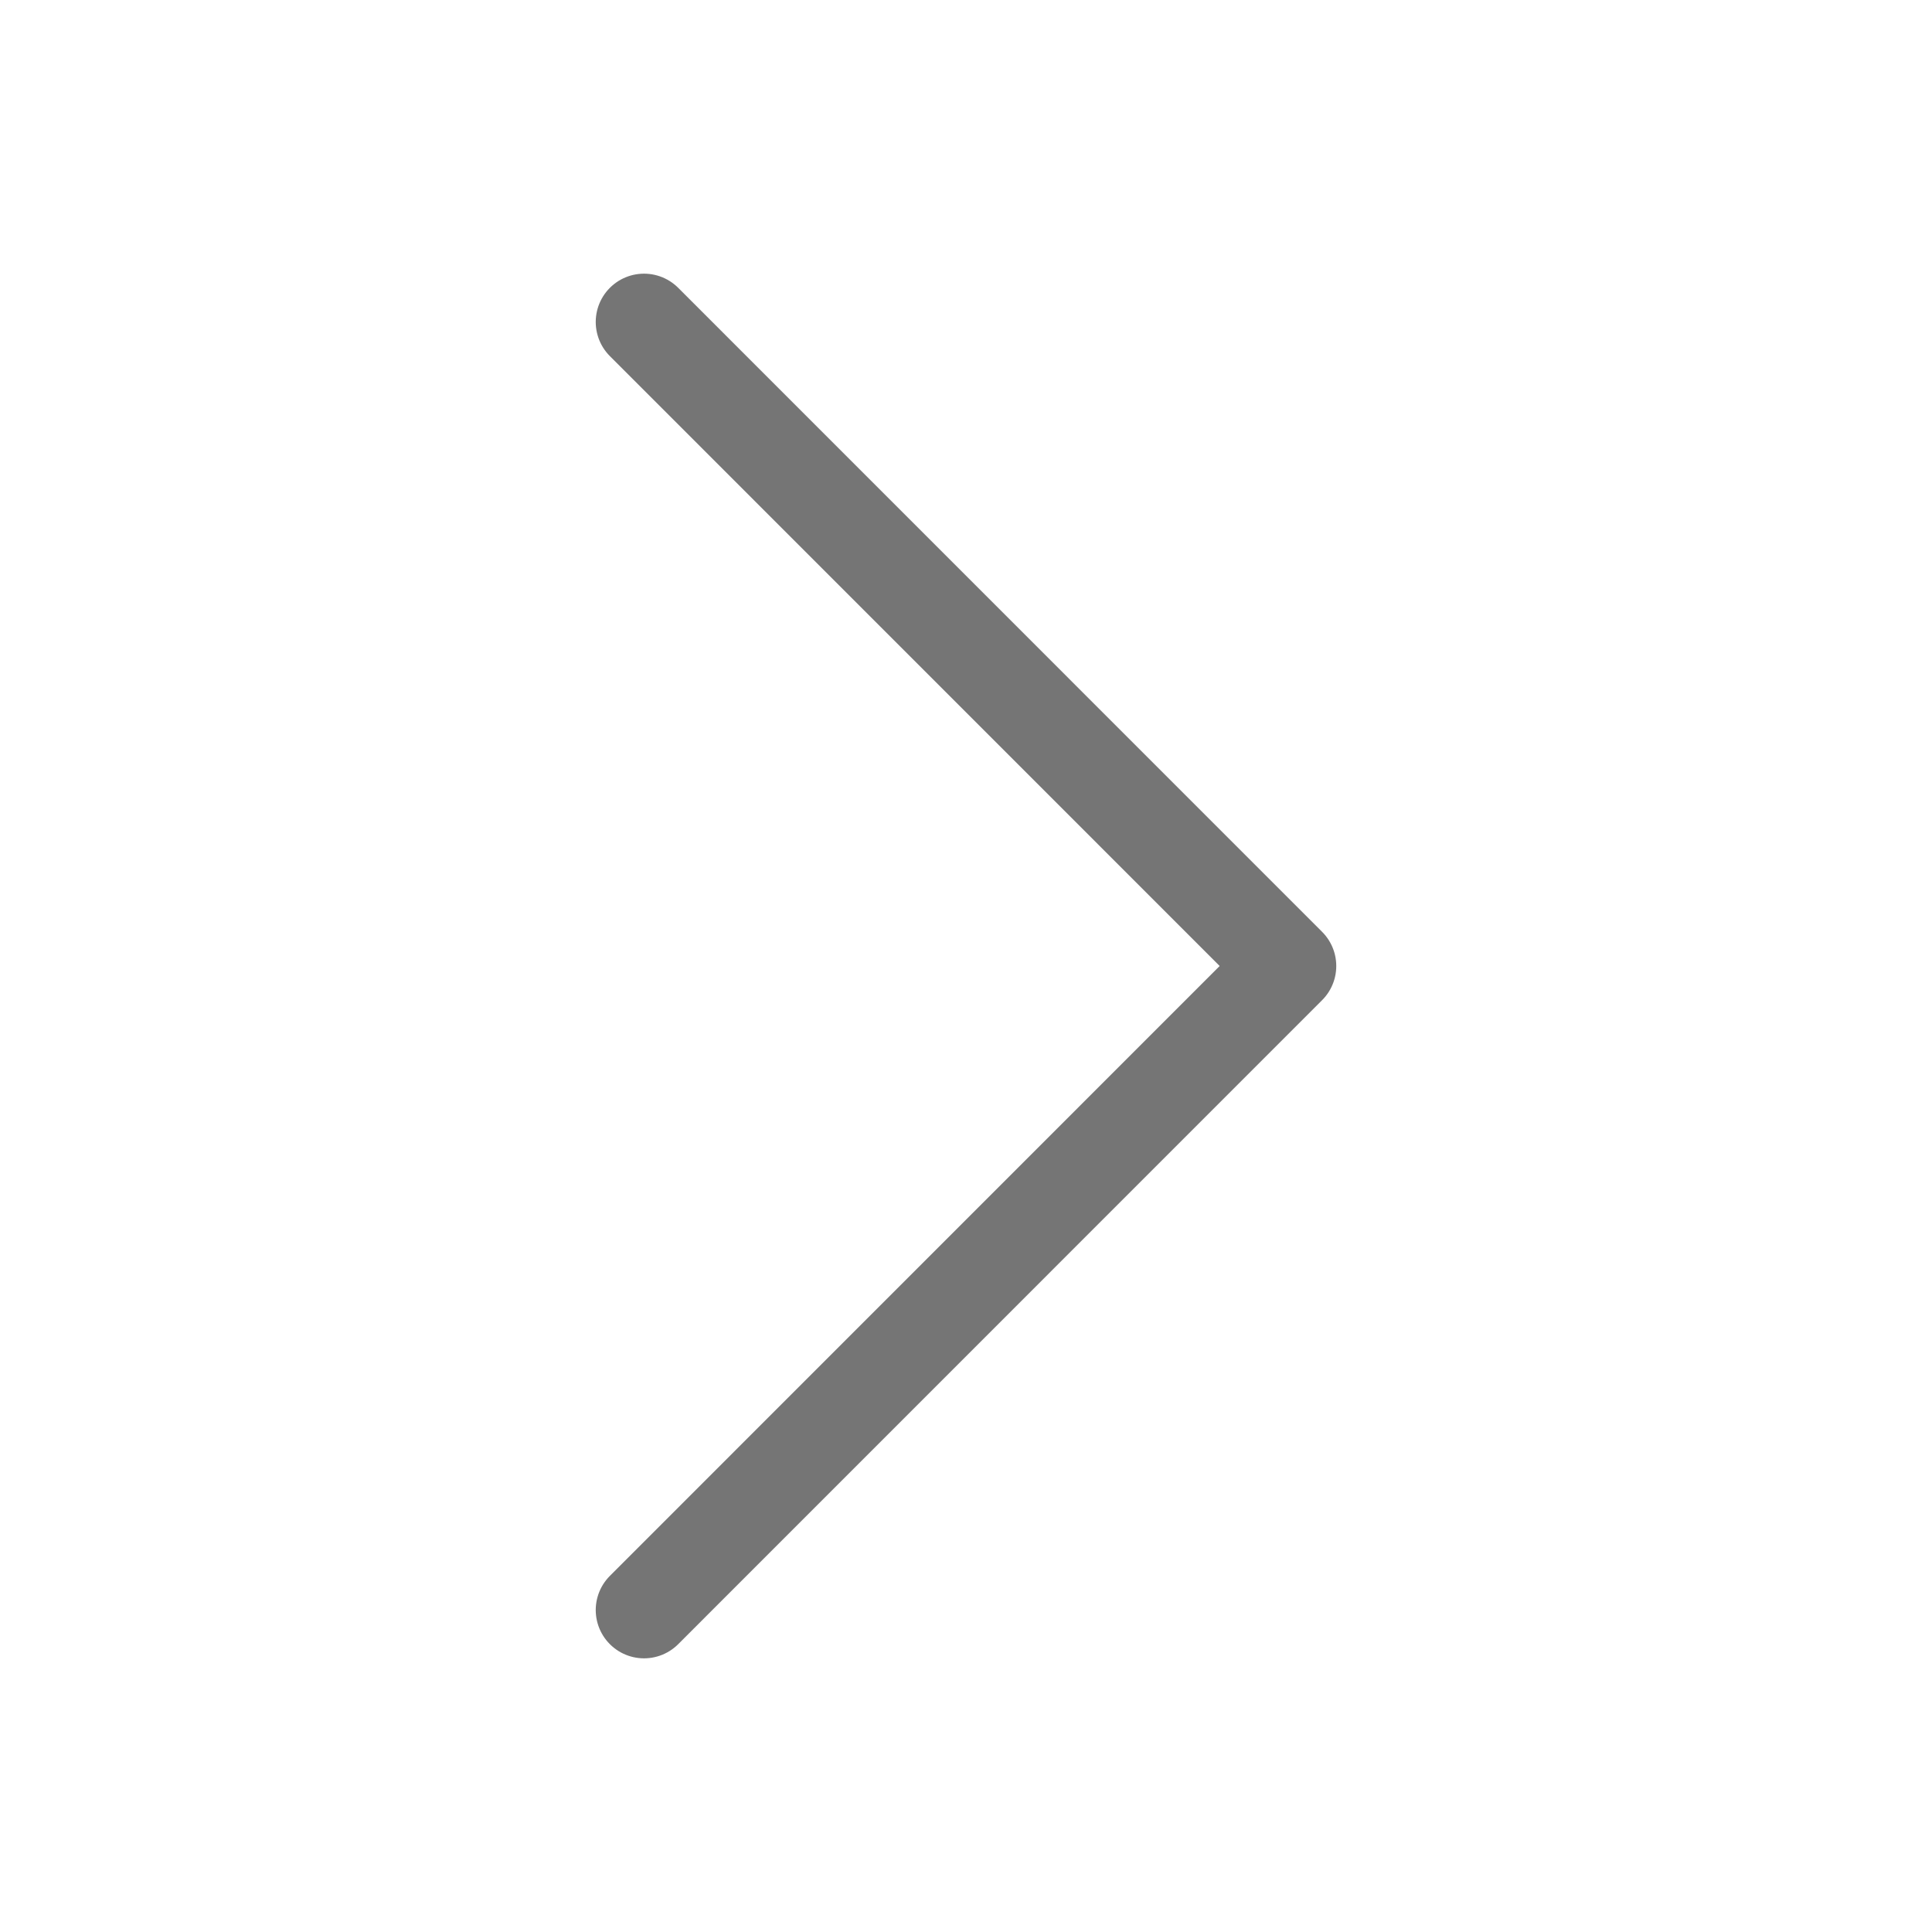
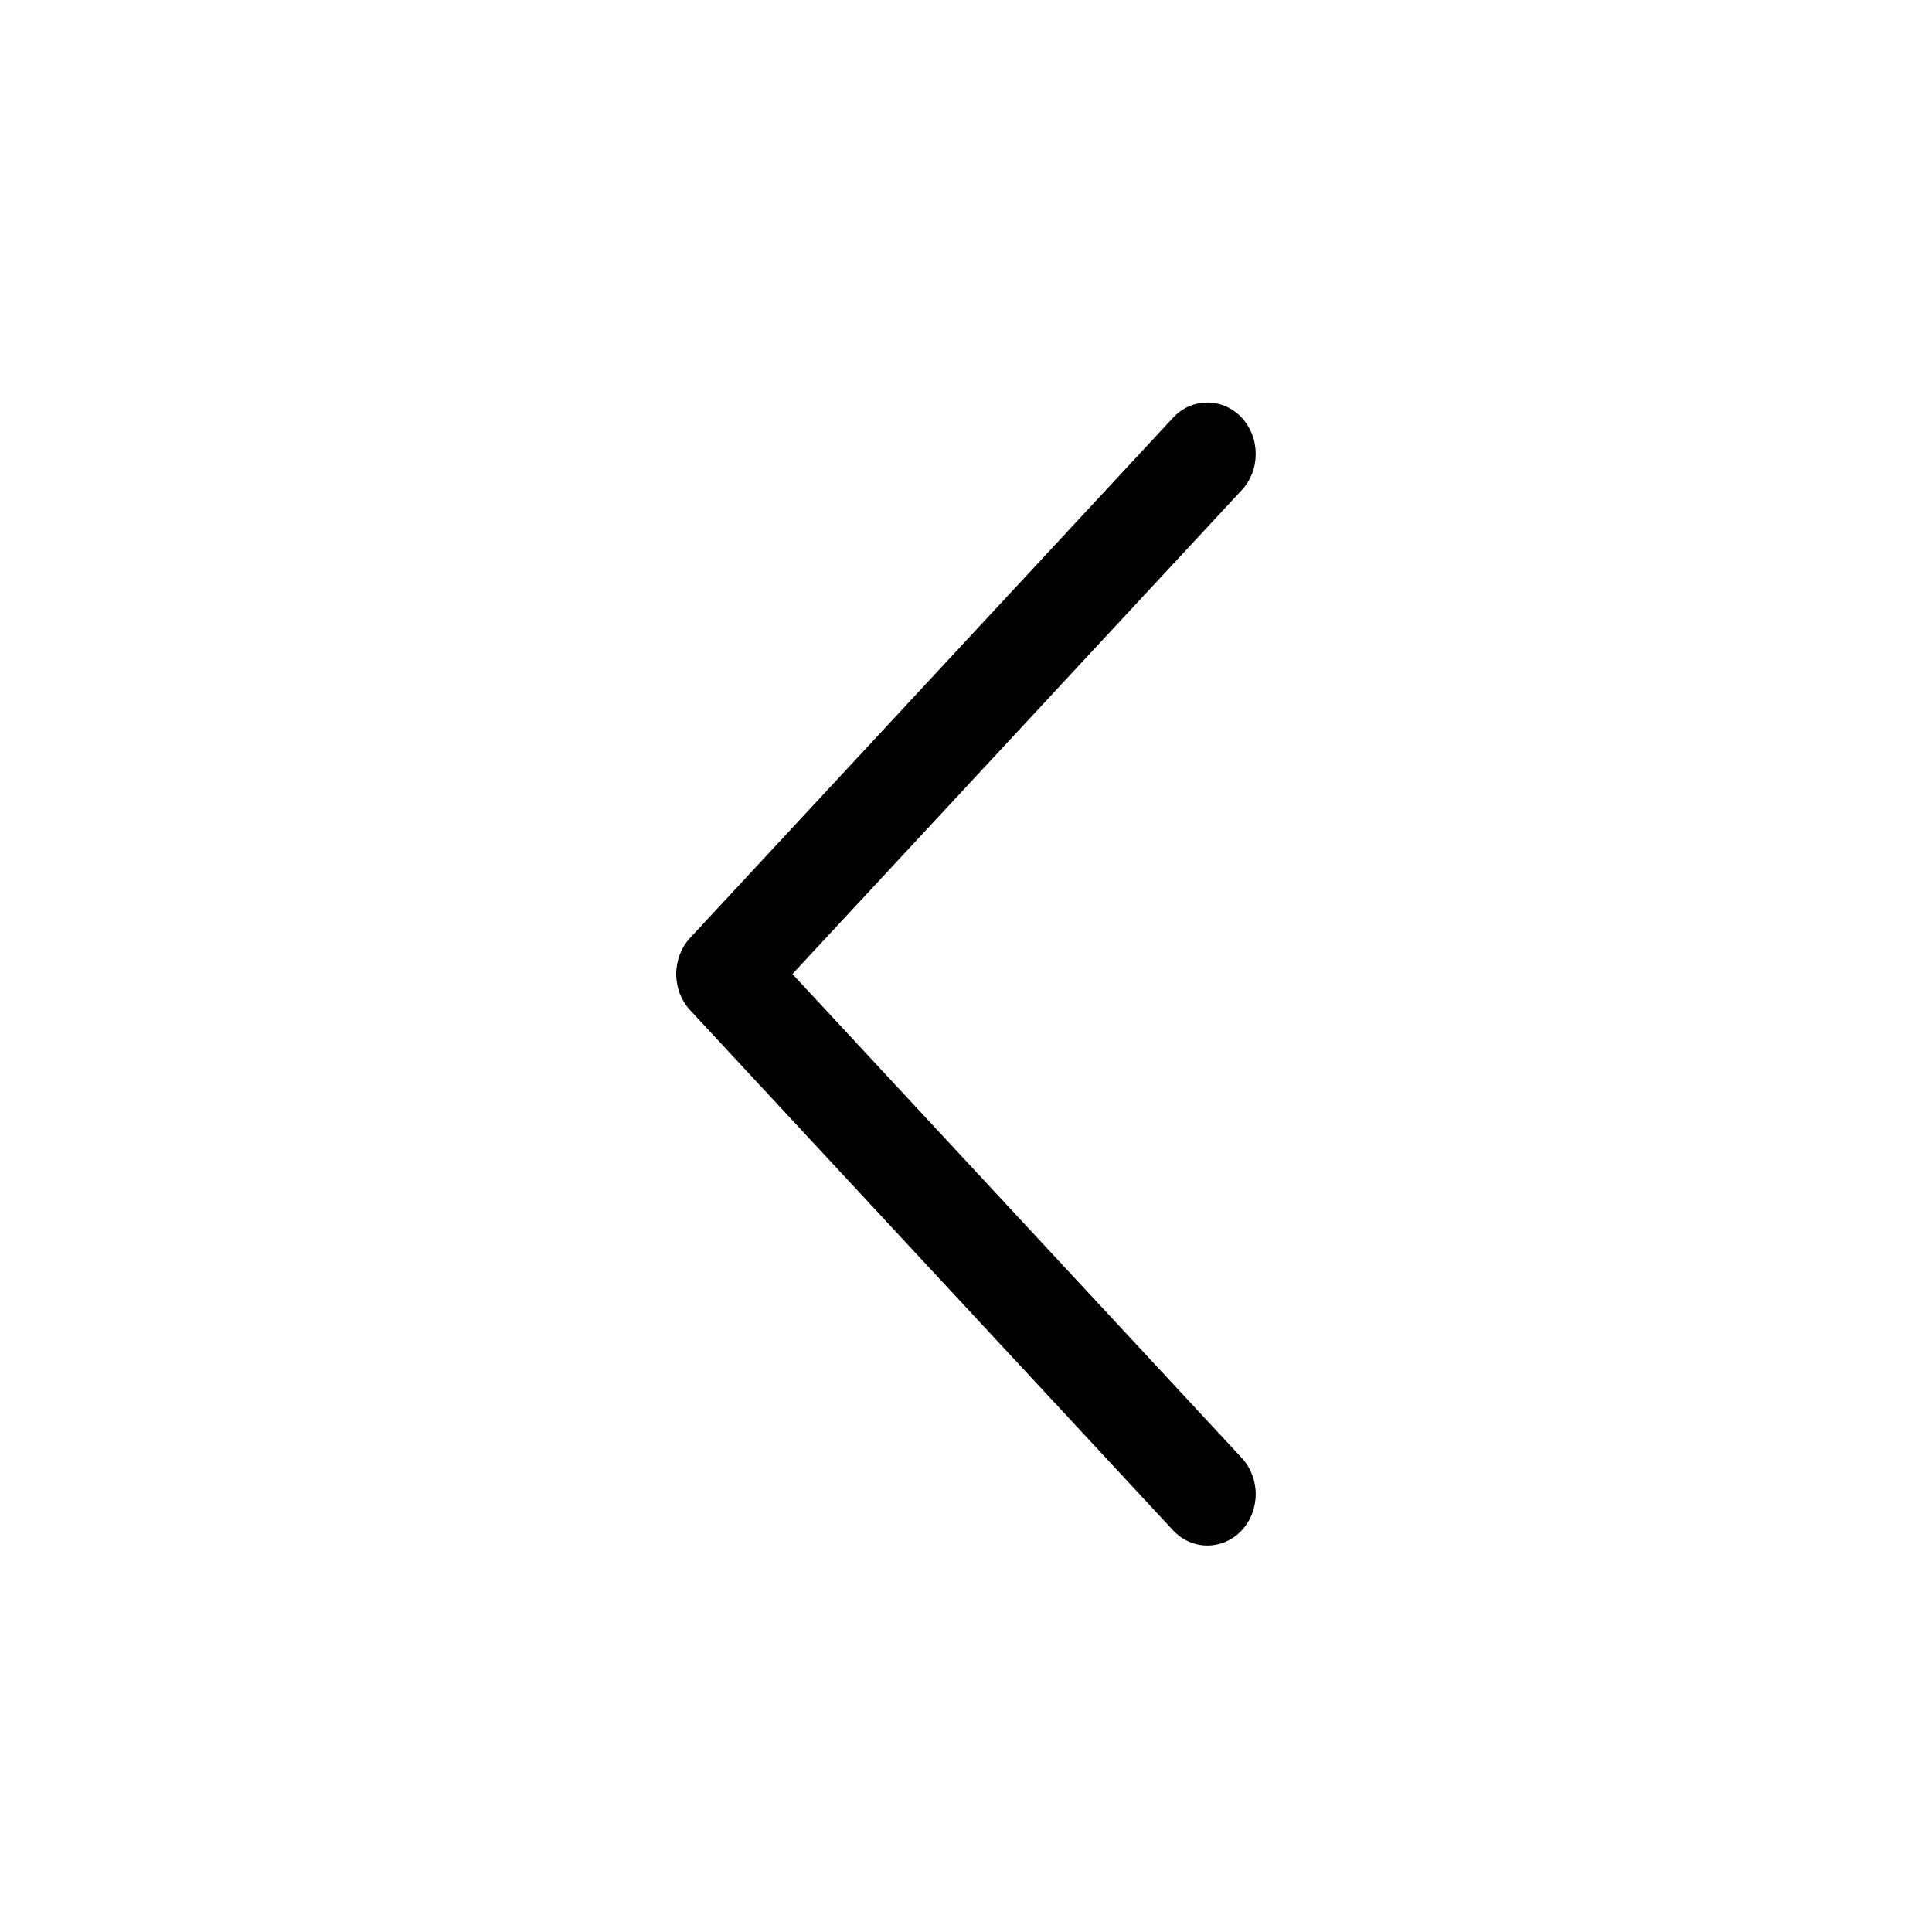
- <svg xmlns="http://www.w3.org/2000/svg" width="20" height="20" viewBox="0 0 20 20" fill="none">
-   <path d="M6.667 16.667L13.333 10L6.667 3.333" stroke="#757575" stroke-linecap="round" stroke-linejoin="round" />
+ <svg xmlns="http://www.w3.org/2000/svg" viewBox="0 0 20 20" fill="none">
+   <path fill-rule="evenodd" clip-rule="evenodd" d="M12.499 4.167C12.566 4.167 12.631 4.181 12.693 4.208C12.754 4.236 12.809 4.275 12.855 4.325C12.901 4.374 12.937 4.433 12.962 4.497C12.987 4.561 12.999 4.63 12.999 4.699C12.999 4.768 12.987 4.837 12.962 4.901C12.937 4.965 12.901 5.024 12.855 5.073L8.203 10.083L12.855 15.093C12.948 15.193 12.999 15.328 12.999 15.467C12.999 15.606 12.948 15.741 12.855 15.841C12.762 15.942 12.634 15.999 12.499 15.999C12.364 15.999 12.236 15.942 12.143 15.841L7.144 10.457C7.098 10.408 7.062 10.349 7.037 10.285C7.013 10.221 7 10.152 7 10.083C7 10.014 7.013 9.945 7.037 9.881C7.062 9.817 7.098 9.758 7.144 9.709L12.143 4.325C12.189 4.275 12.244 4.235 12.305 4.208C12.366 4.181 12.432 4.167 12.499 4.167Z" fill="currentColor" />
</svg>
